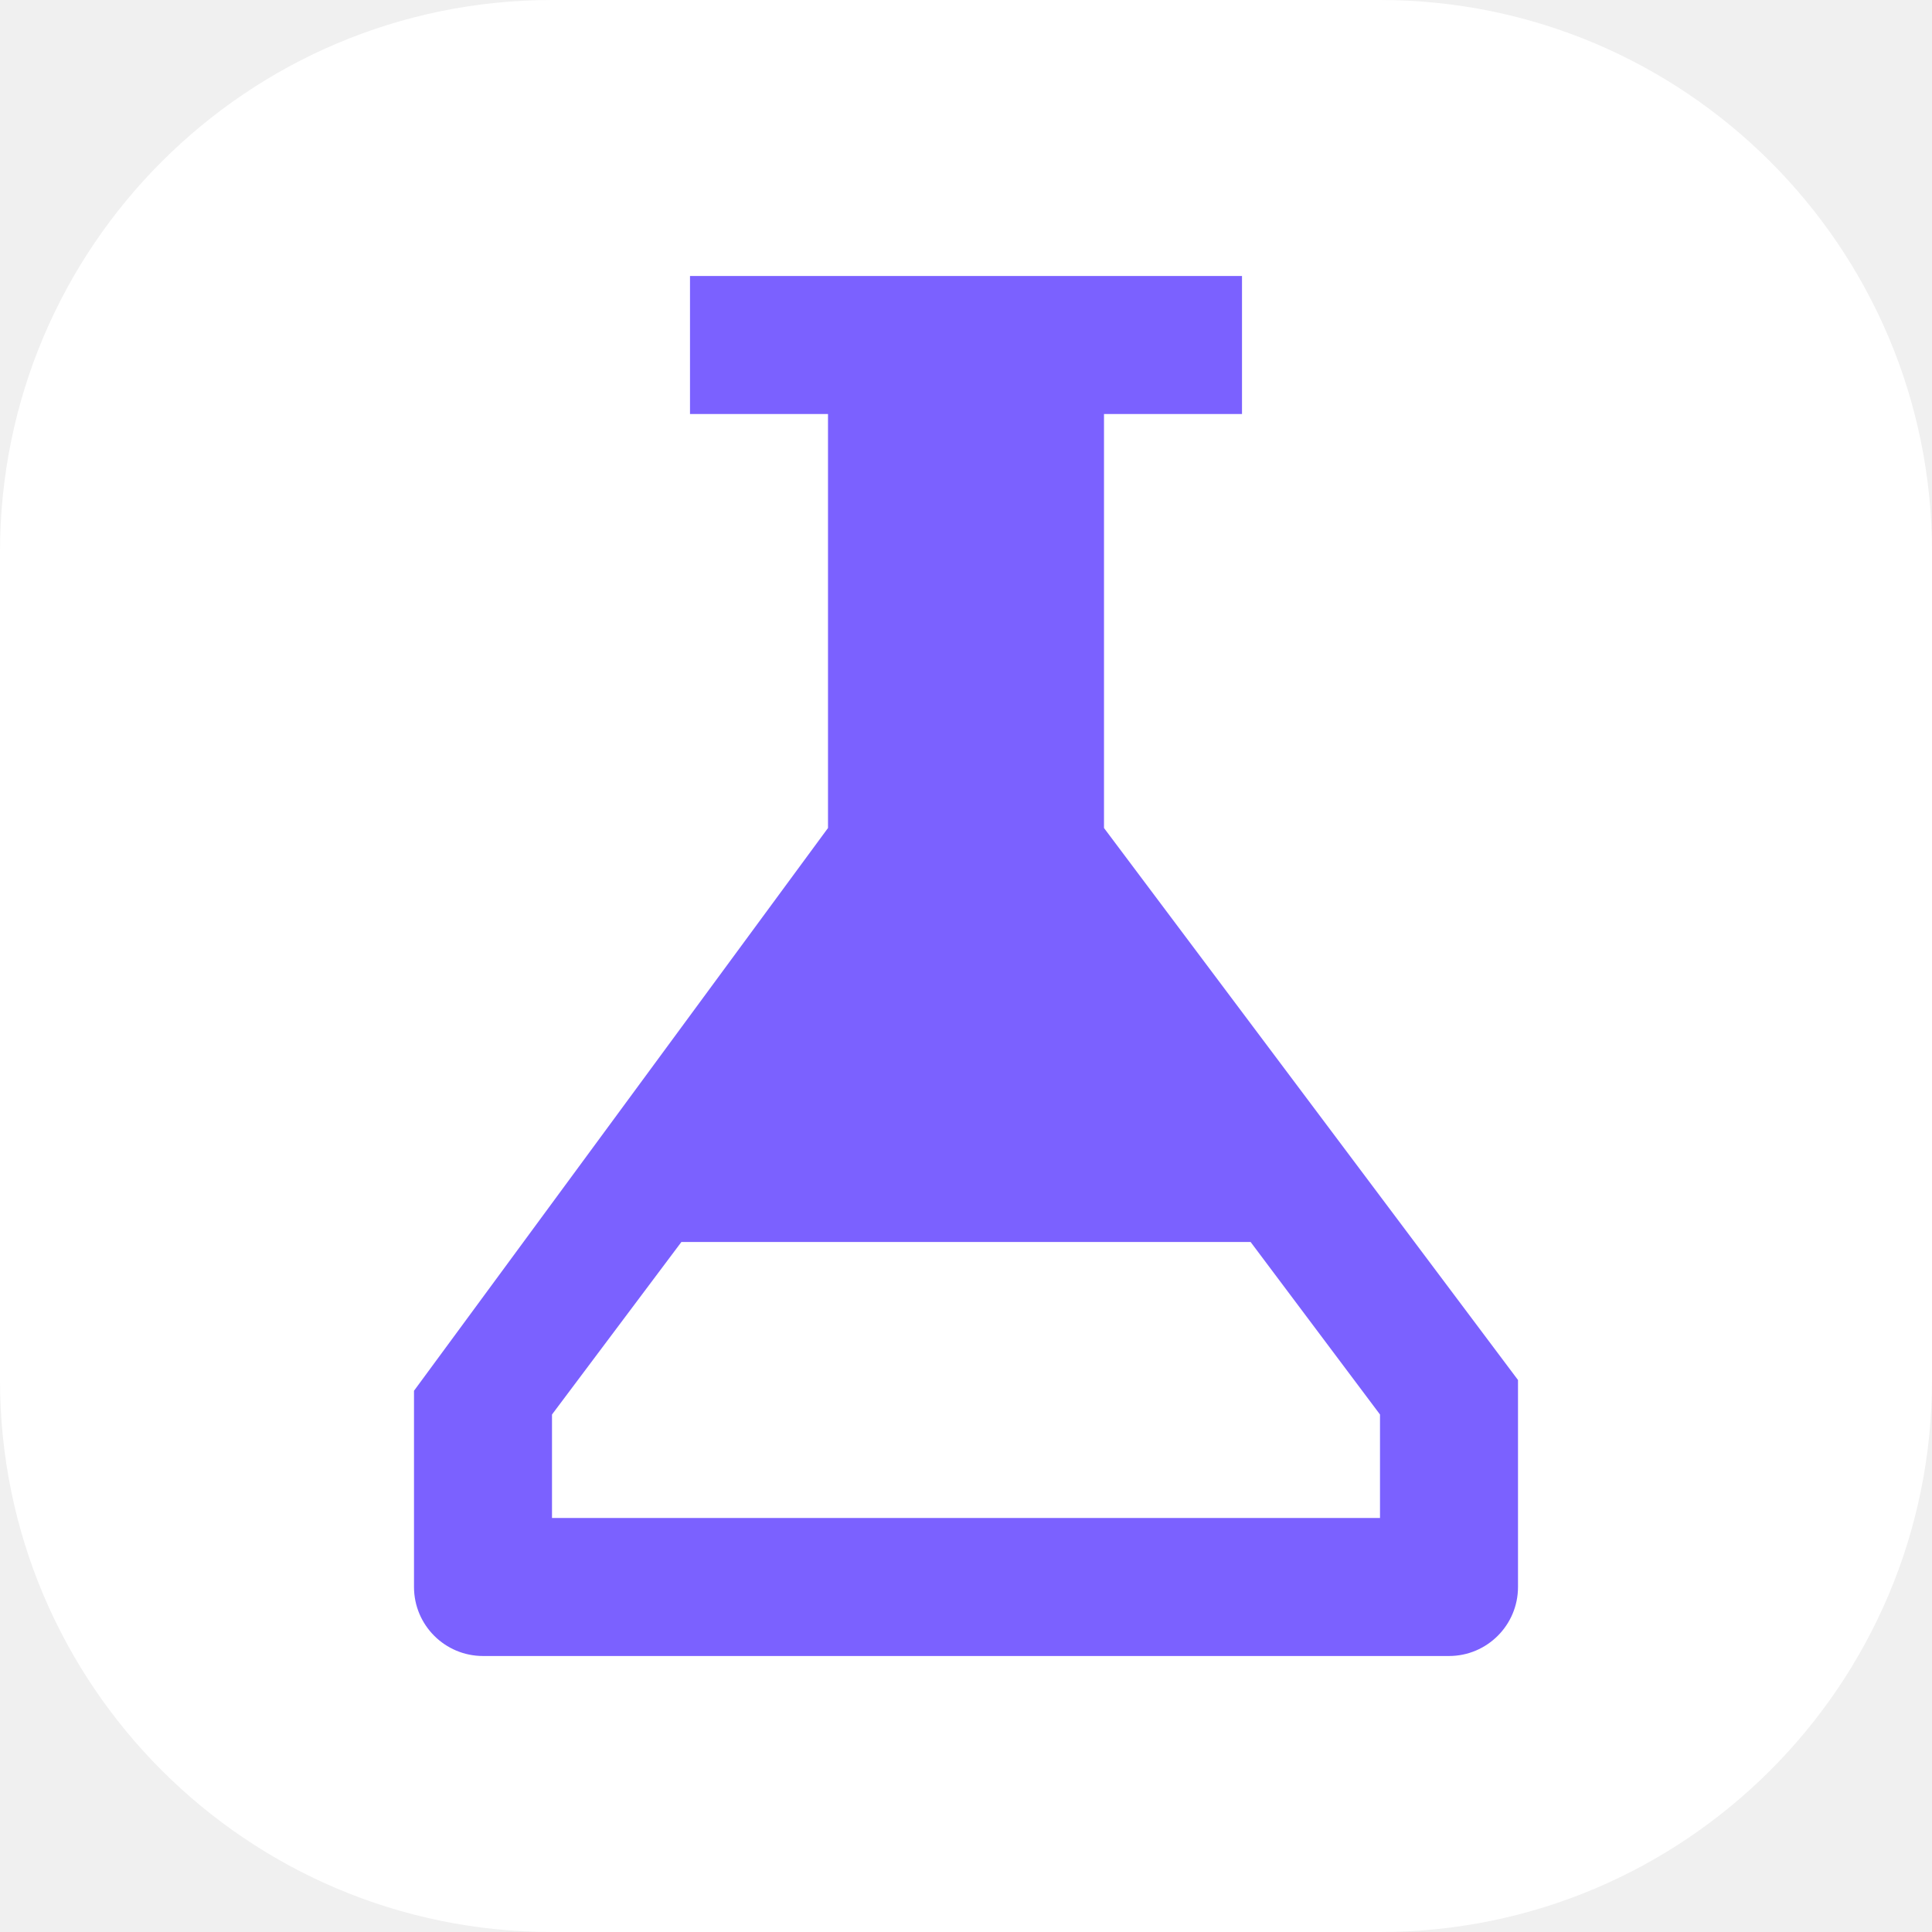
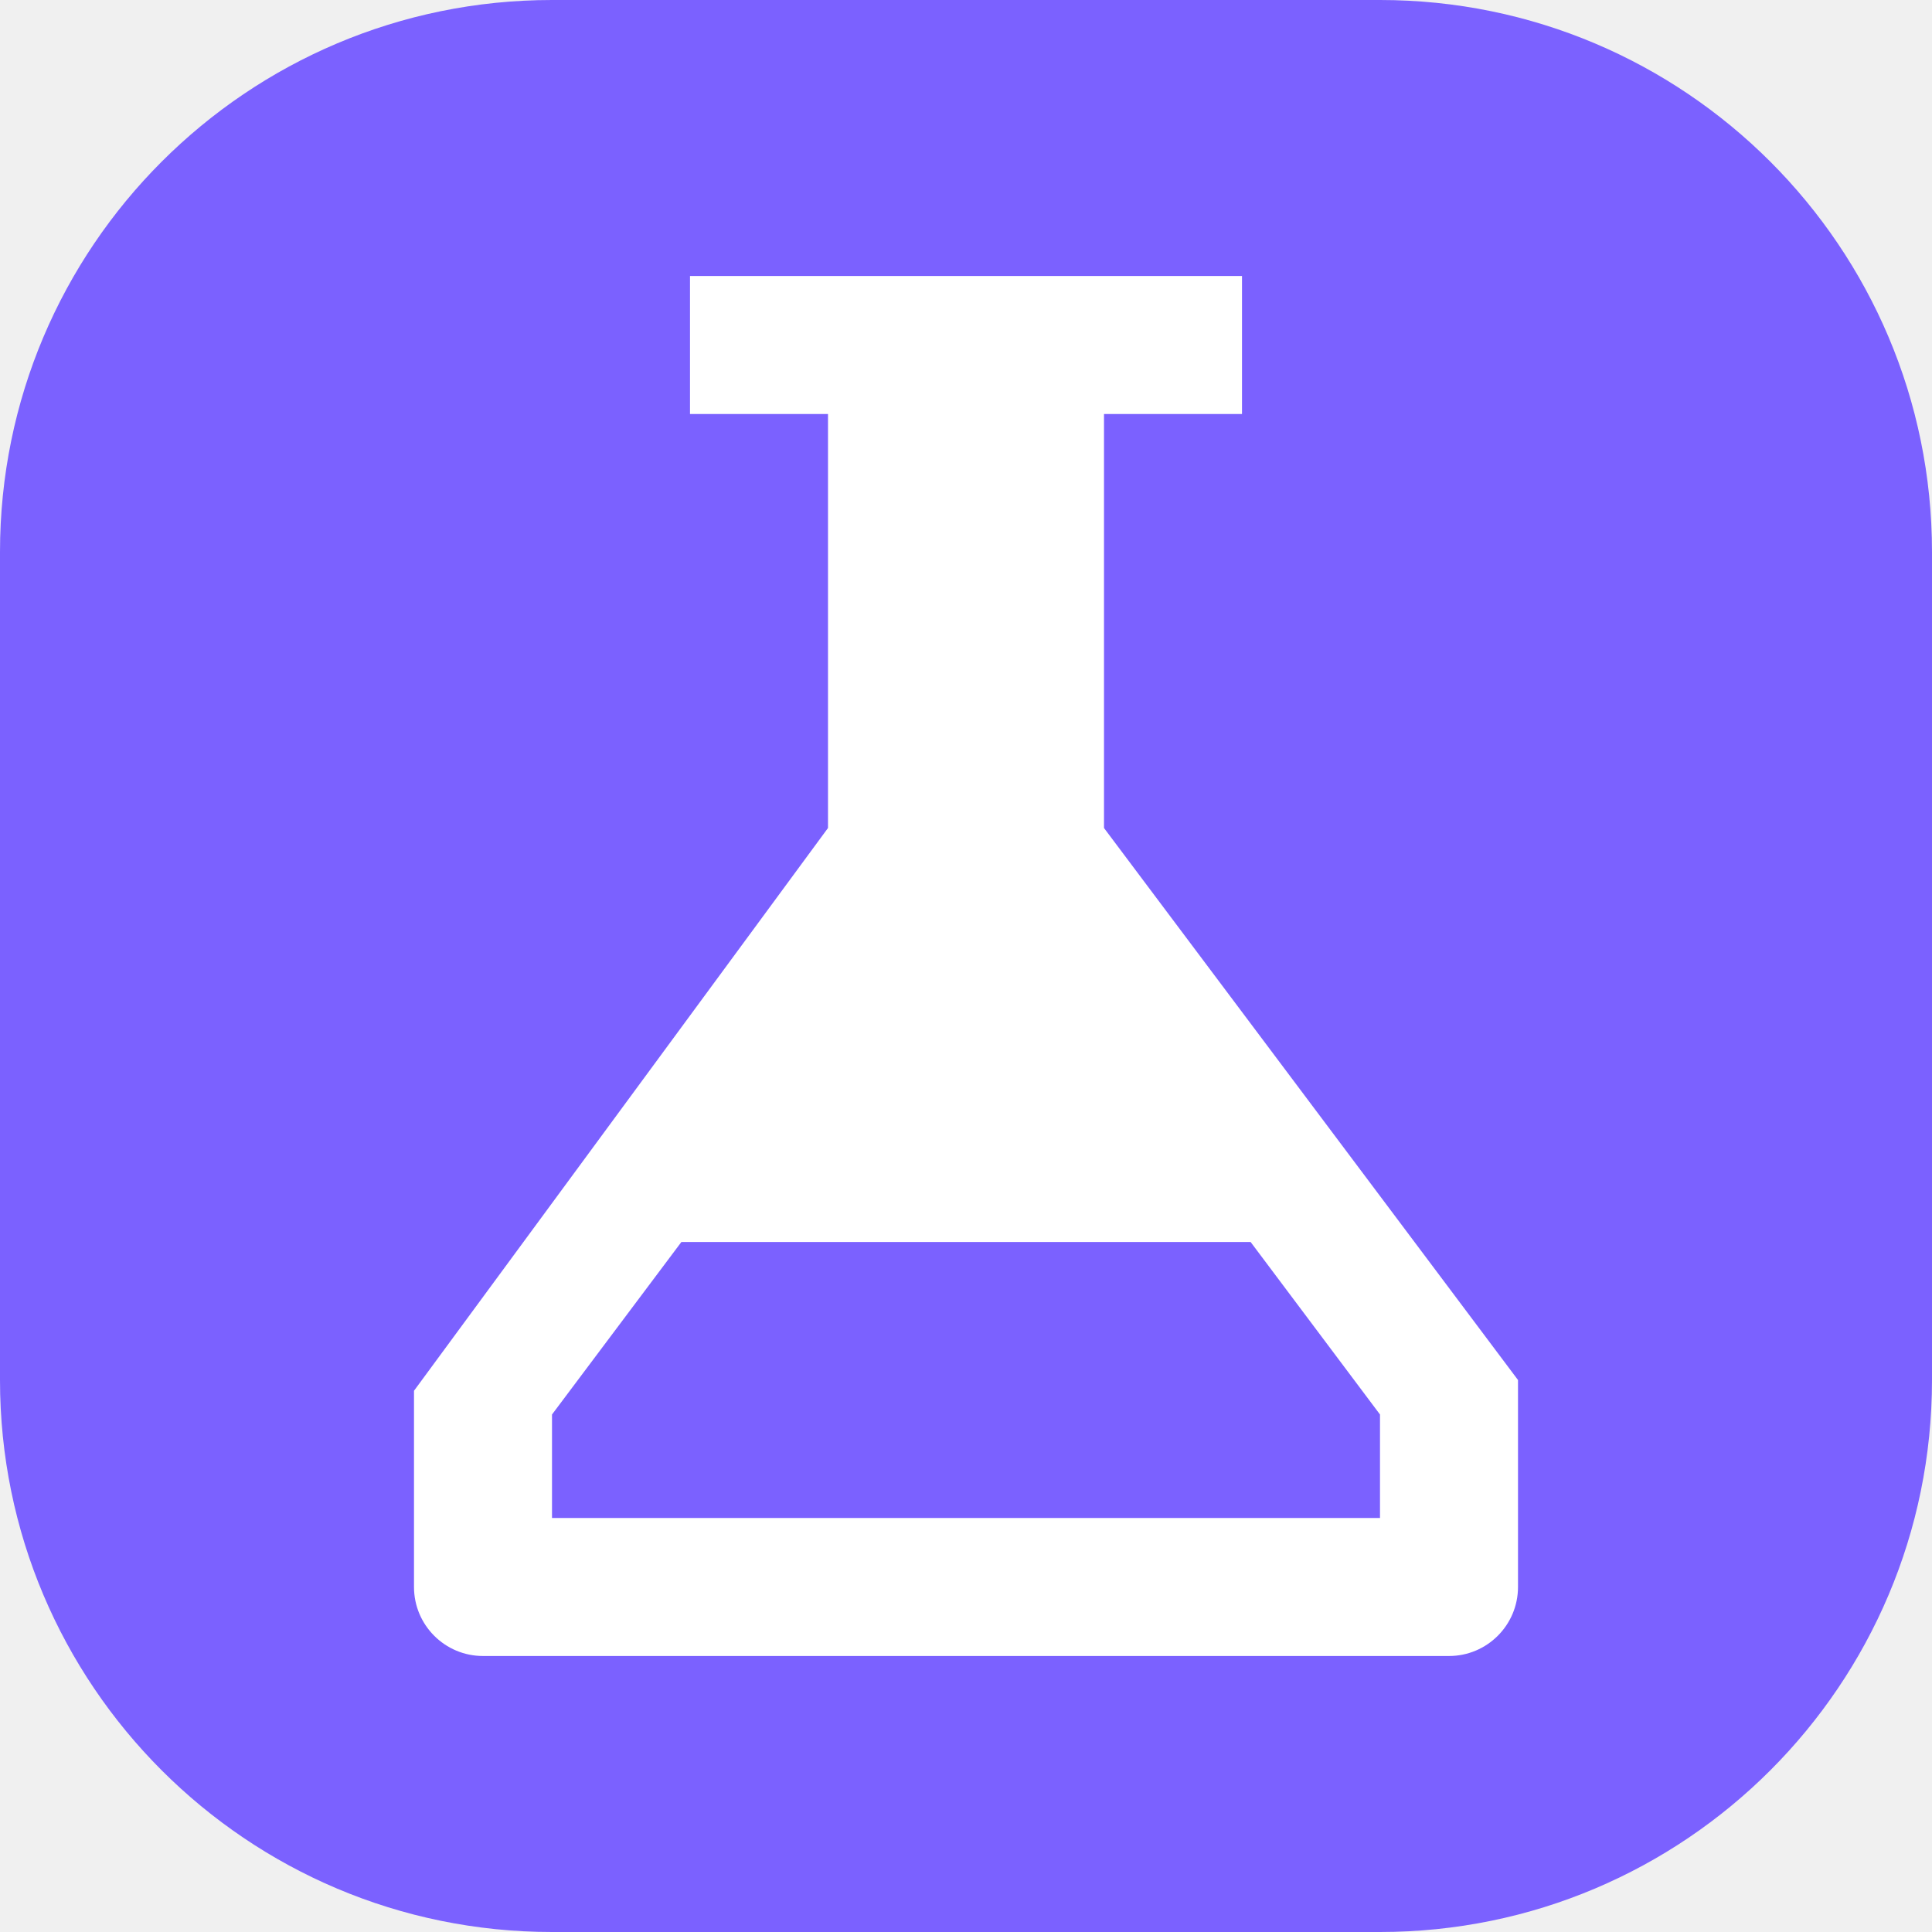
<svg xmlns="http://www.w3.org/2000/svg" width="28" height="28" viewBox="0 0 28 28" fill="none">
-   <rect width="28" height="28" rx="8" fill="white" />
-   <path fill-rule="evenodd" clip-rule="evenodd" d="M7 24H21C21.552 24 22 23.552 22 23V20L16 12V6H18V4H16H12H10V6H12V12L6 20.156V23C6 23.552 6.448 24 7 24ZM20 20.5V22H8V20.5L9.875 18H18.125L20 20.5Z" fill="#7B61FF" />
+   <rect width="28" height="28" rx="8" fill="#7B61FF" />
+   <path fill-rule="evenodd" clip-rule="evenodd" d="M7 24H21C21.552 24 22 23.552 22 23V20L16 12V6H18V4H16H12H10V6H12V12L6 20.156V23C6 23.552 6.448 24 7 24ZM20 20.5V22H8V20.5L9.875 18H18.125L20 20.5Z" fill="white" />
</svg>
